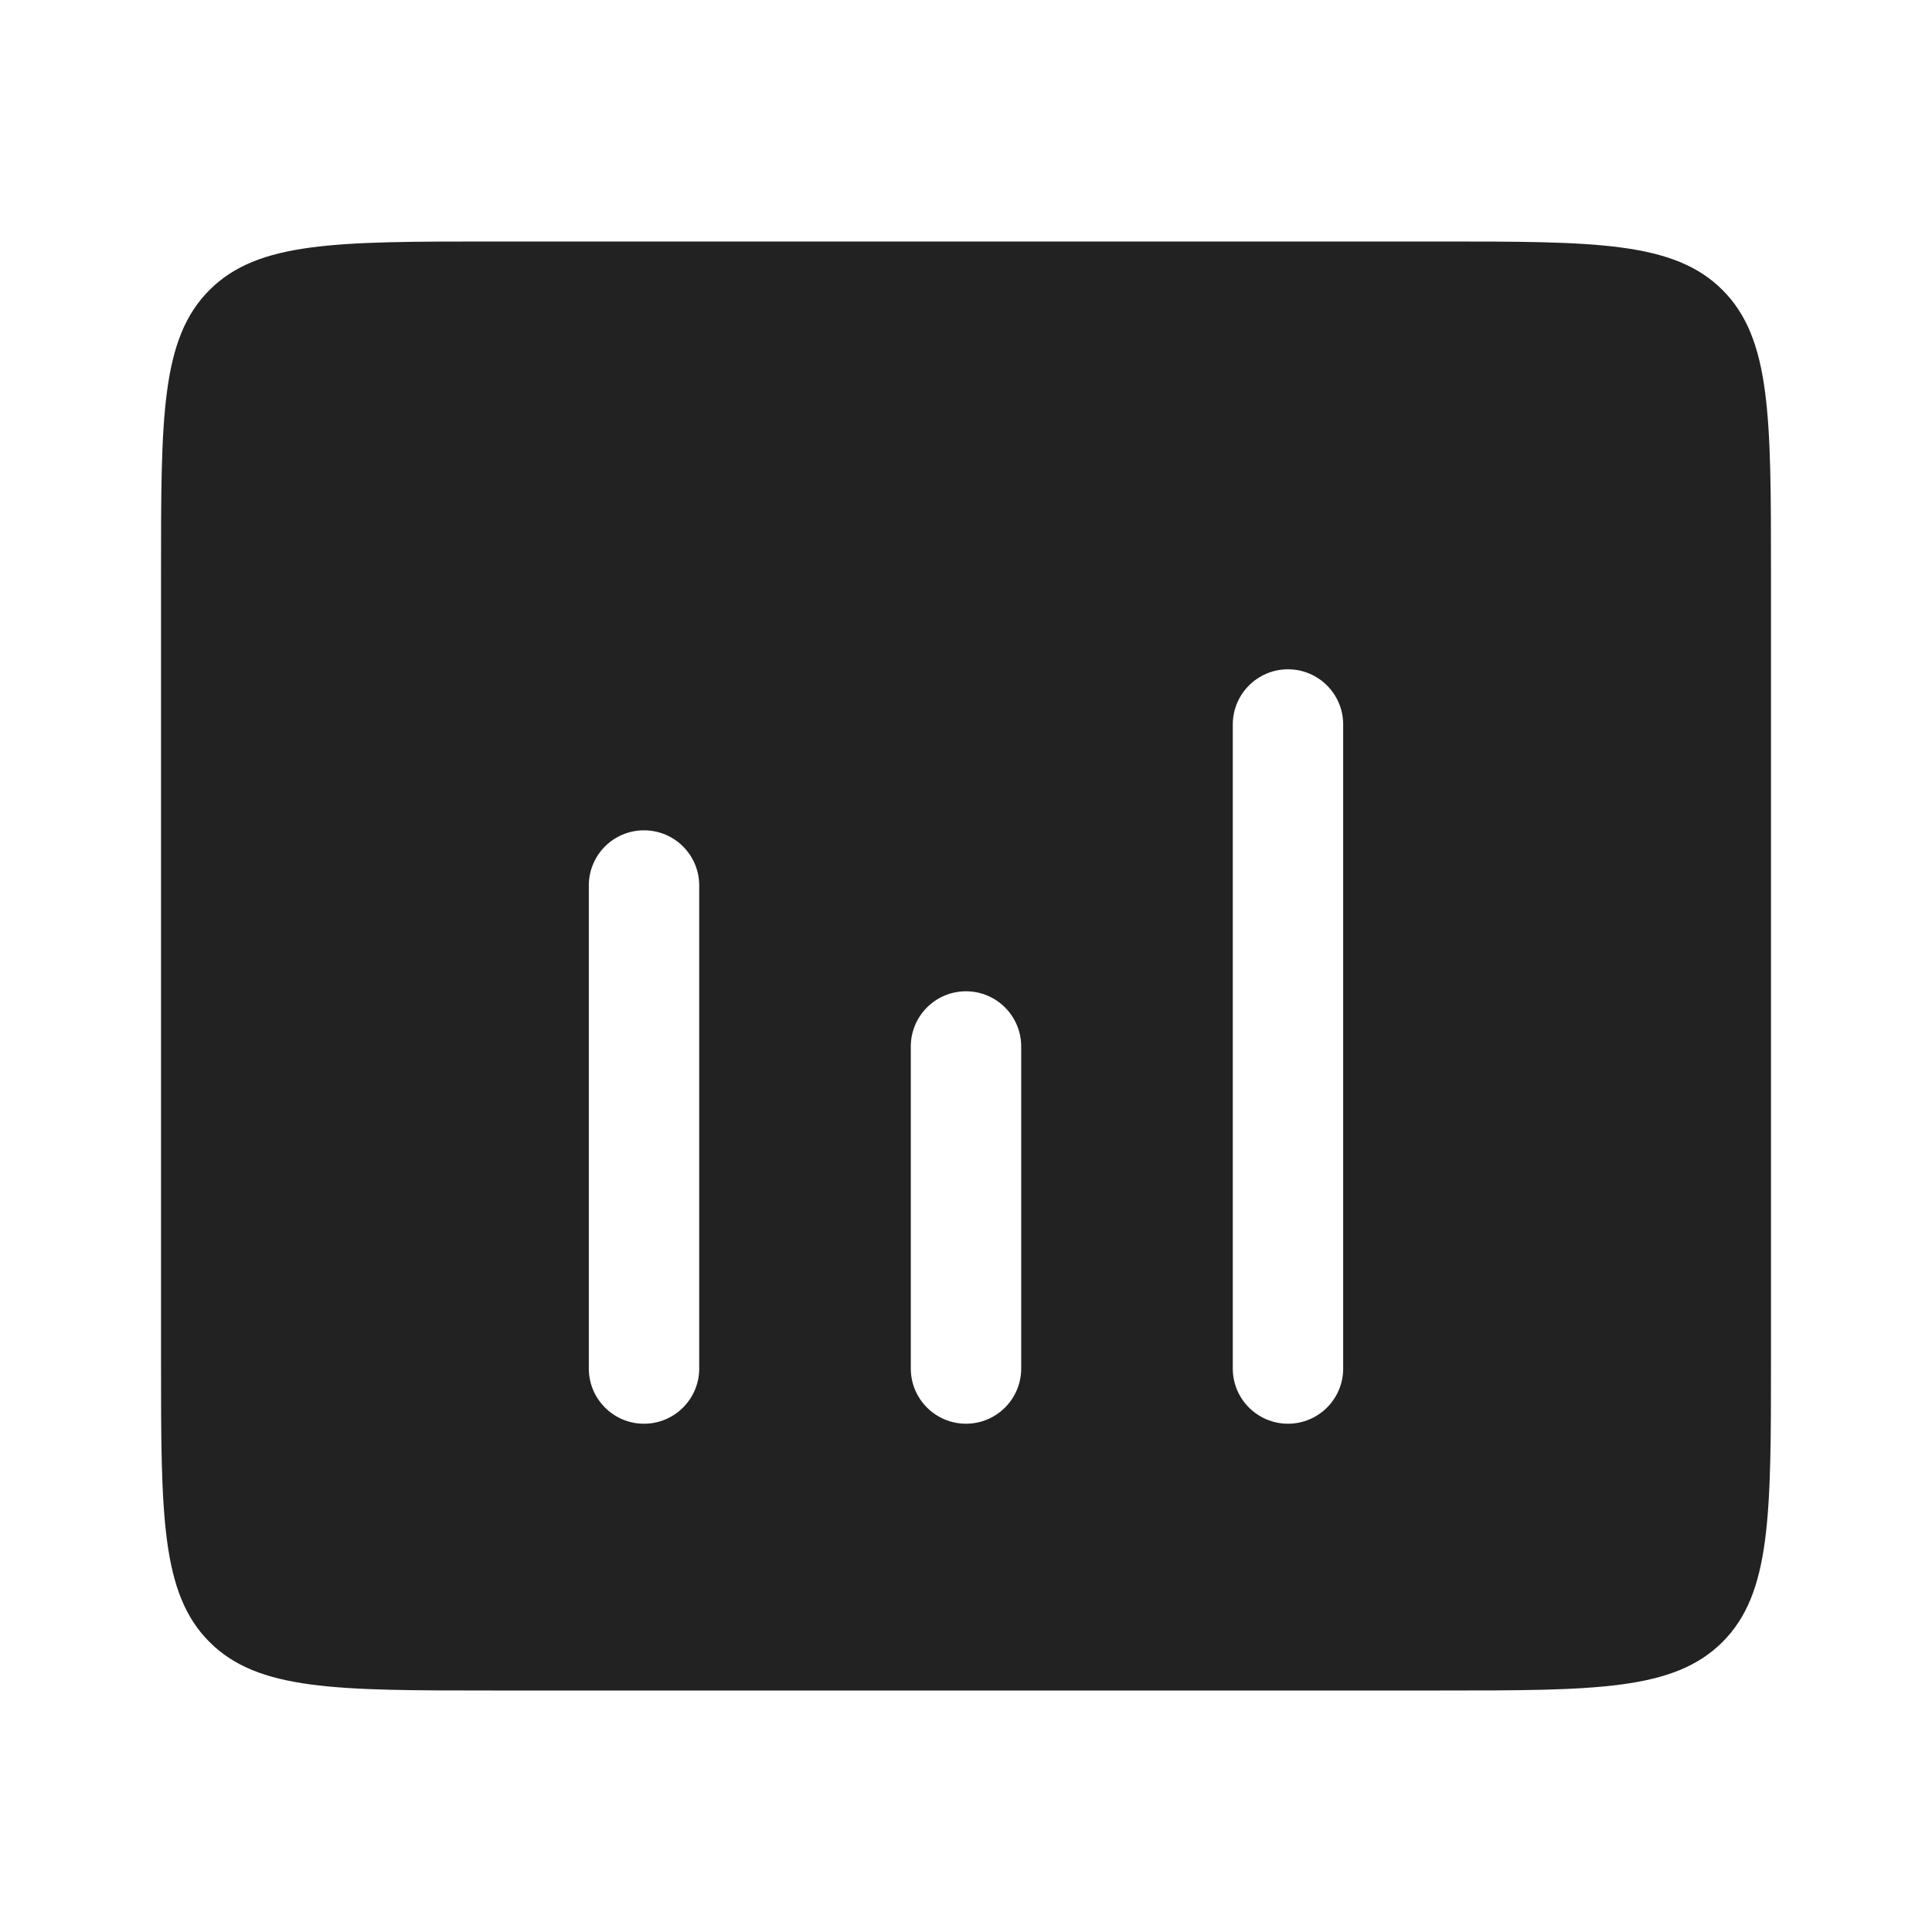
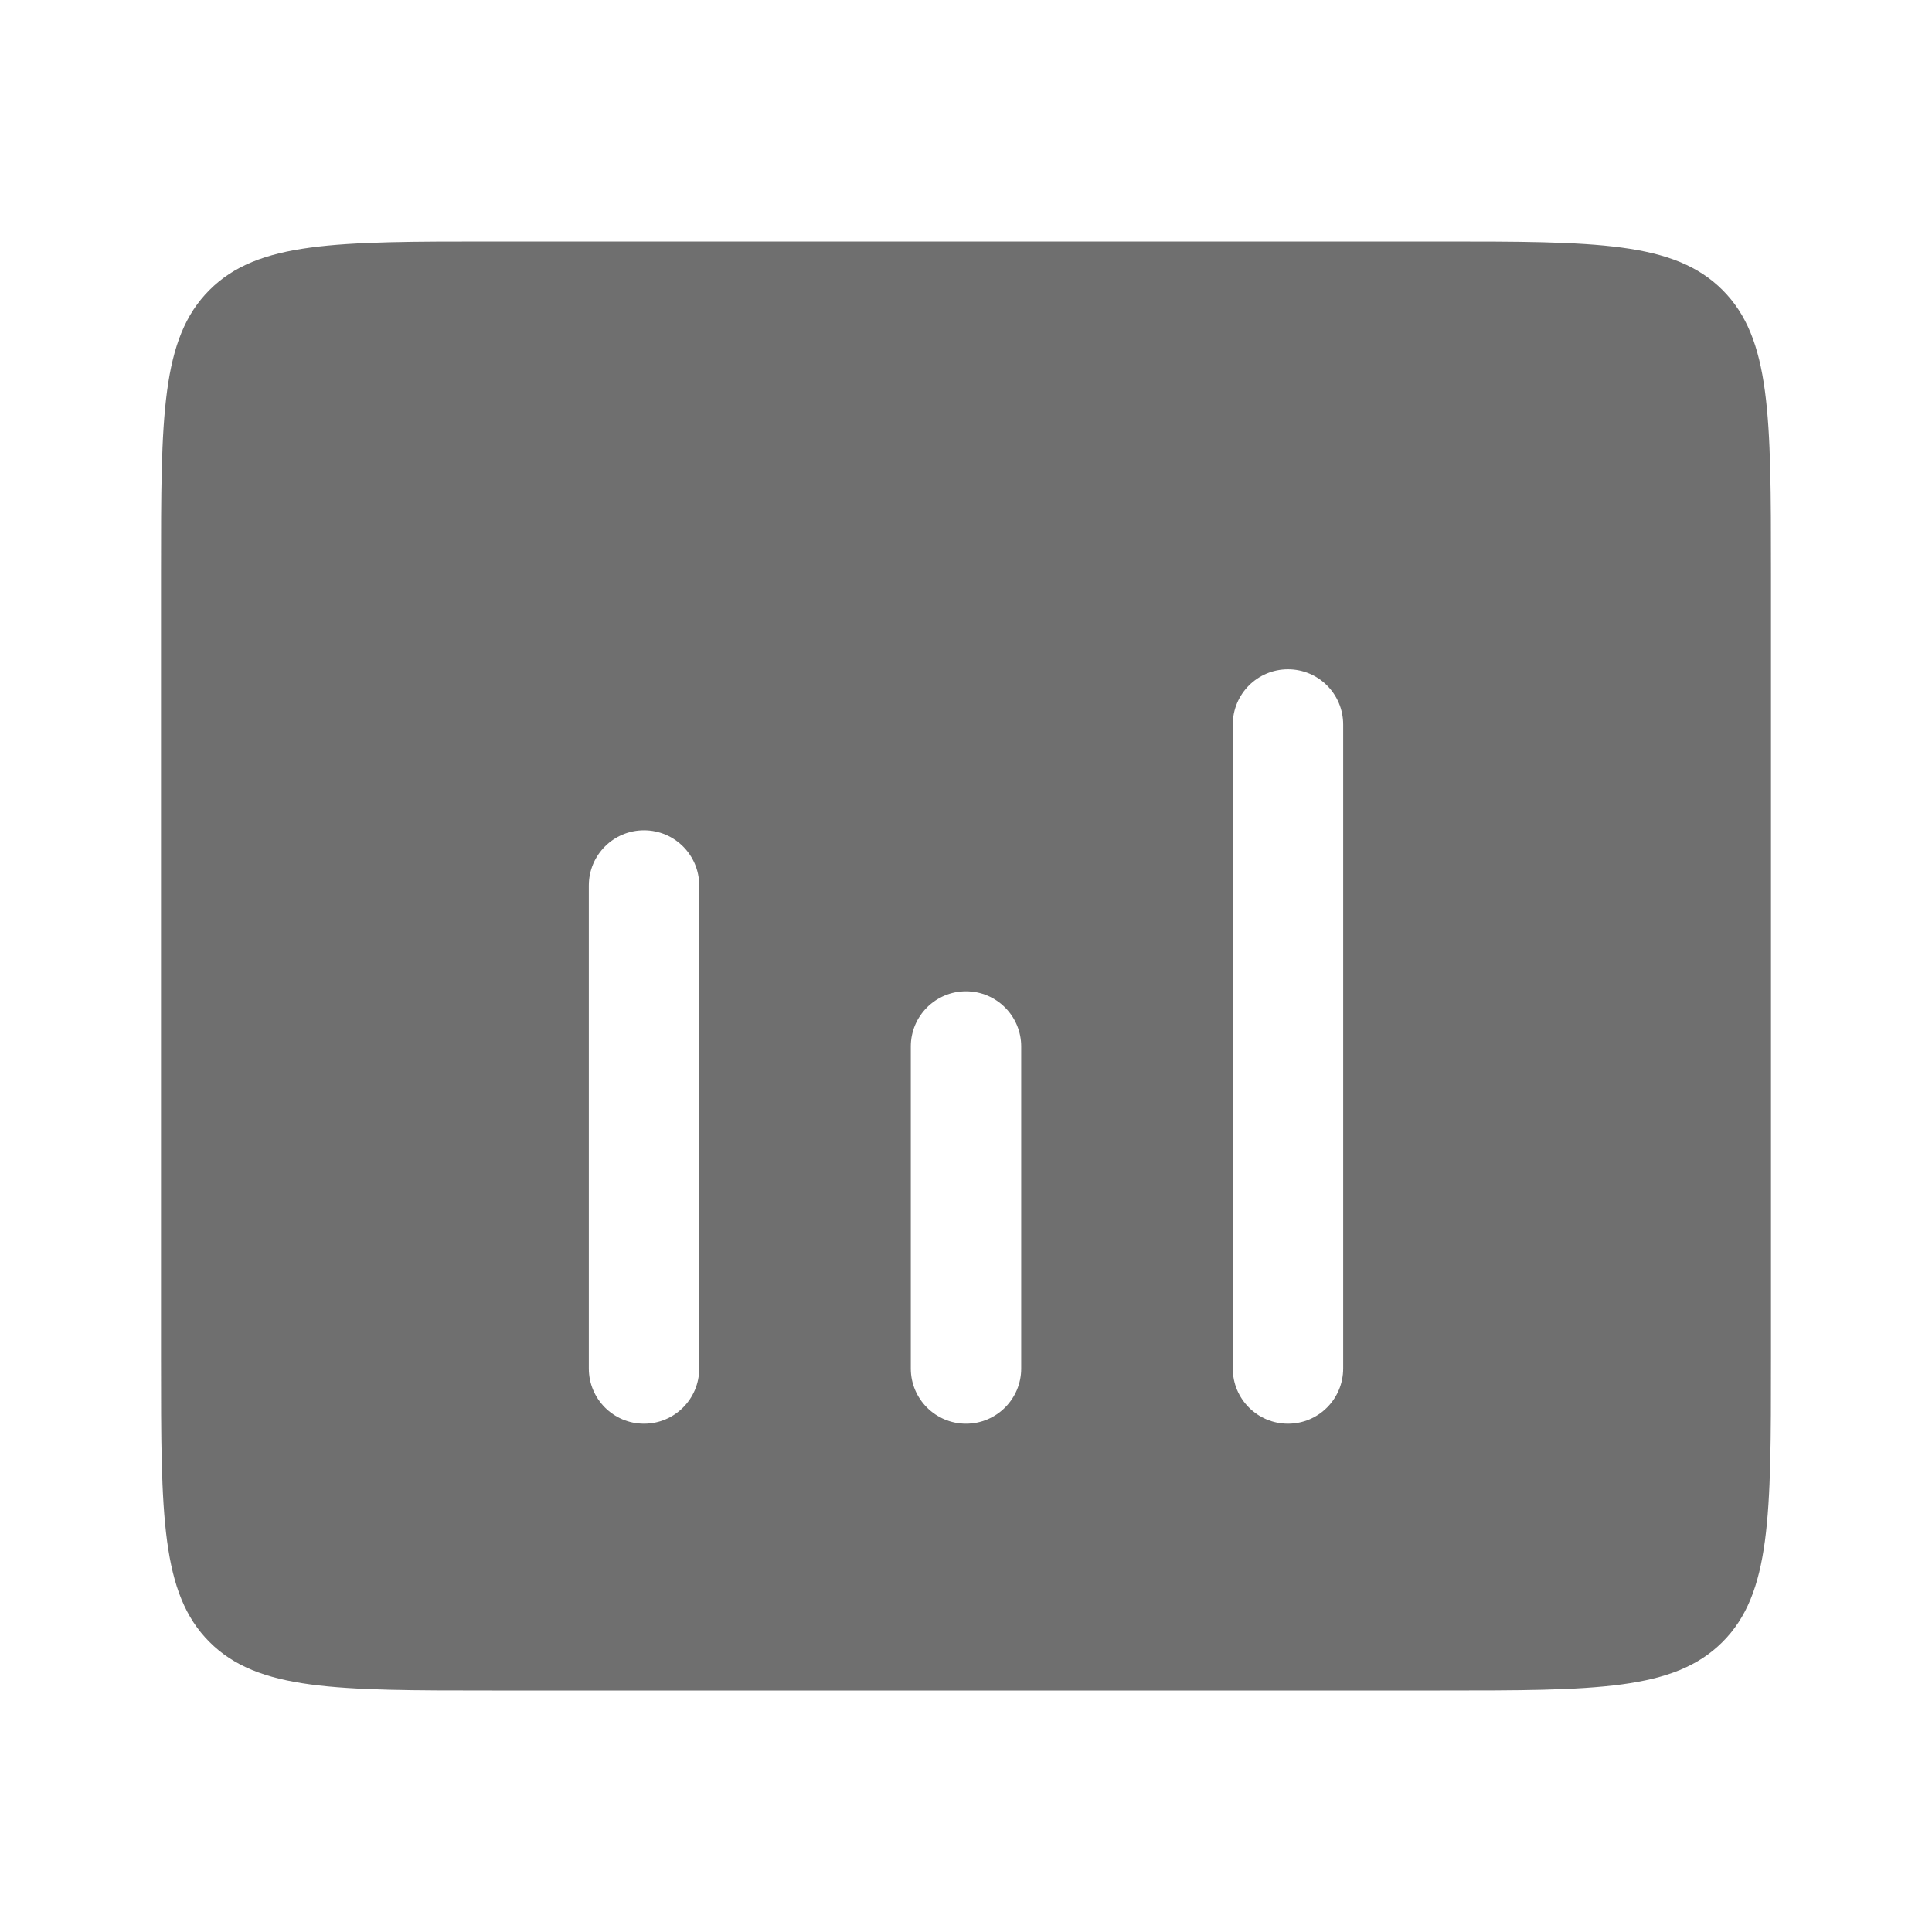
<svg xmlns="http://www.w3.org/2000/svg" width="35" height="35" viewBox="0 0 35 35" fill="none">
-   <path fill-rule="evenodd" clip-rule="evenodd" d="M3.795 5.254C2.917 6.132 2.917 7.547 2.917 10.375V24.625C2.917 27.453 2.917 28.868 3.795 29.746C4.674 30.625 6.088 30.625 8.917 30.625H26.083C28.912 30.625 30.326 30.625 31.205 29.746C32.083 28.868 32.083 27.453 32.083 24.625V10.375C32.083 7.547 32.083 6.132 31.205 5.254C30.326 4.375 28.912 4.375 26.083 4.375H8.917C6.088 4.375 4.674 4.375 3.795 5.254ZM23.333 12.125C23.886 12.125 24.333 12.573 24.333 13.125V24.792C24.333 25.344 23.886 25.792 23.333 25.792C22.781 25.792 22.333 25.344 22.333 24.792V13.125C22.333 12.573 22.781 12.125 23.333 12.125ZM12.667 16.042C12.667 15.489 12.219 15.042 11.667 15.042C11.114 15.042 10.667 15.489 10.667 16.042V24.792C10.667 25.344 11.114 25.792 11.667 25.792C12.219 25.792 12.667 25.344 12.667 24.792V16.042ZM18.5 18.958C18.5 18.406 18.052 17.958 17.5 17.958C16.948 17.958 16.5 18.406 16.5 18.958V24.792C16.5 25.344 16.948 25.792 17.5 25.792C18.052 25.792 18.5 25.344 18.5 24.792V18.958Z" fill="#222222" />
+   <g opacity="0.65">
+     <path fill-rule="evenodd" clip-rule="evenodd" d="M3.795 5.254C2.917 6.132 2.917 7.547 2.917 10.375V24.625C2.917 27.453 2.917 28.868 3.795 29.746C4.674 30.625 6.088 30.625 8.917 30.625H26.083C28.912 30.625 30.326 30.625 31.205 29.746C32.083 28.868 32.083 27.453 32.083 24.625V10.375C32.083 7.547 32.083 6.132 31.205 5.254C30.326 4.375 28.912 4.375 26.083 4.375H8.917C6.088 4.375 4.674 4.375 3.795 5.254ZM23.333 12.125C23.886 12.125 24.333 12.573 24.333 13.125V24.792C24.333 25.344 23.886 25.792 23.333 25.792C22.781 25.792 22.333 25.344 22.333 24.792V13.125C22.333 12.573 22.781 12.125 23.333 12.125ZM12.667 16.042C12.667 15.489 12.219 15.042 11.667 15.042C11.114 15.042 10.667 15.489 10.667 16.042V24.792C10.667 25.344 11.114 25.792 11.667 25.792C12.219 25.792 12.667 25.344 12.667 24.792V16.042ZM18.5 18.958C18.5 18.406 18.052 17.958 17.5 17.958C16.948 17.958 16.5 18.406 16.5 18.958V24.792C16.5 25.344 16.948 25.792 17.5 25.792C18.052 25.792 18.5 25.344 18.5 24.792V18.958Z" fill="#222222" />
+   </g>
</svg>
